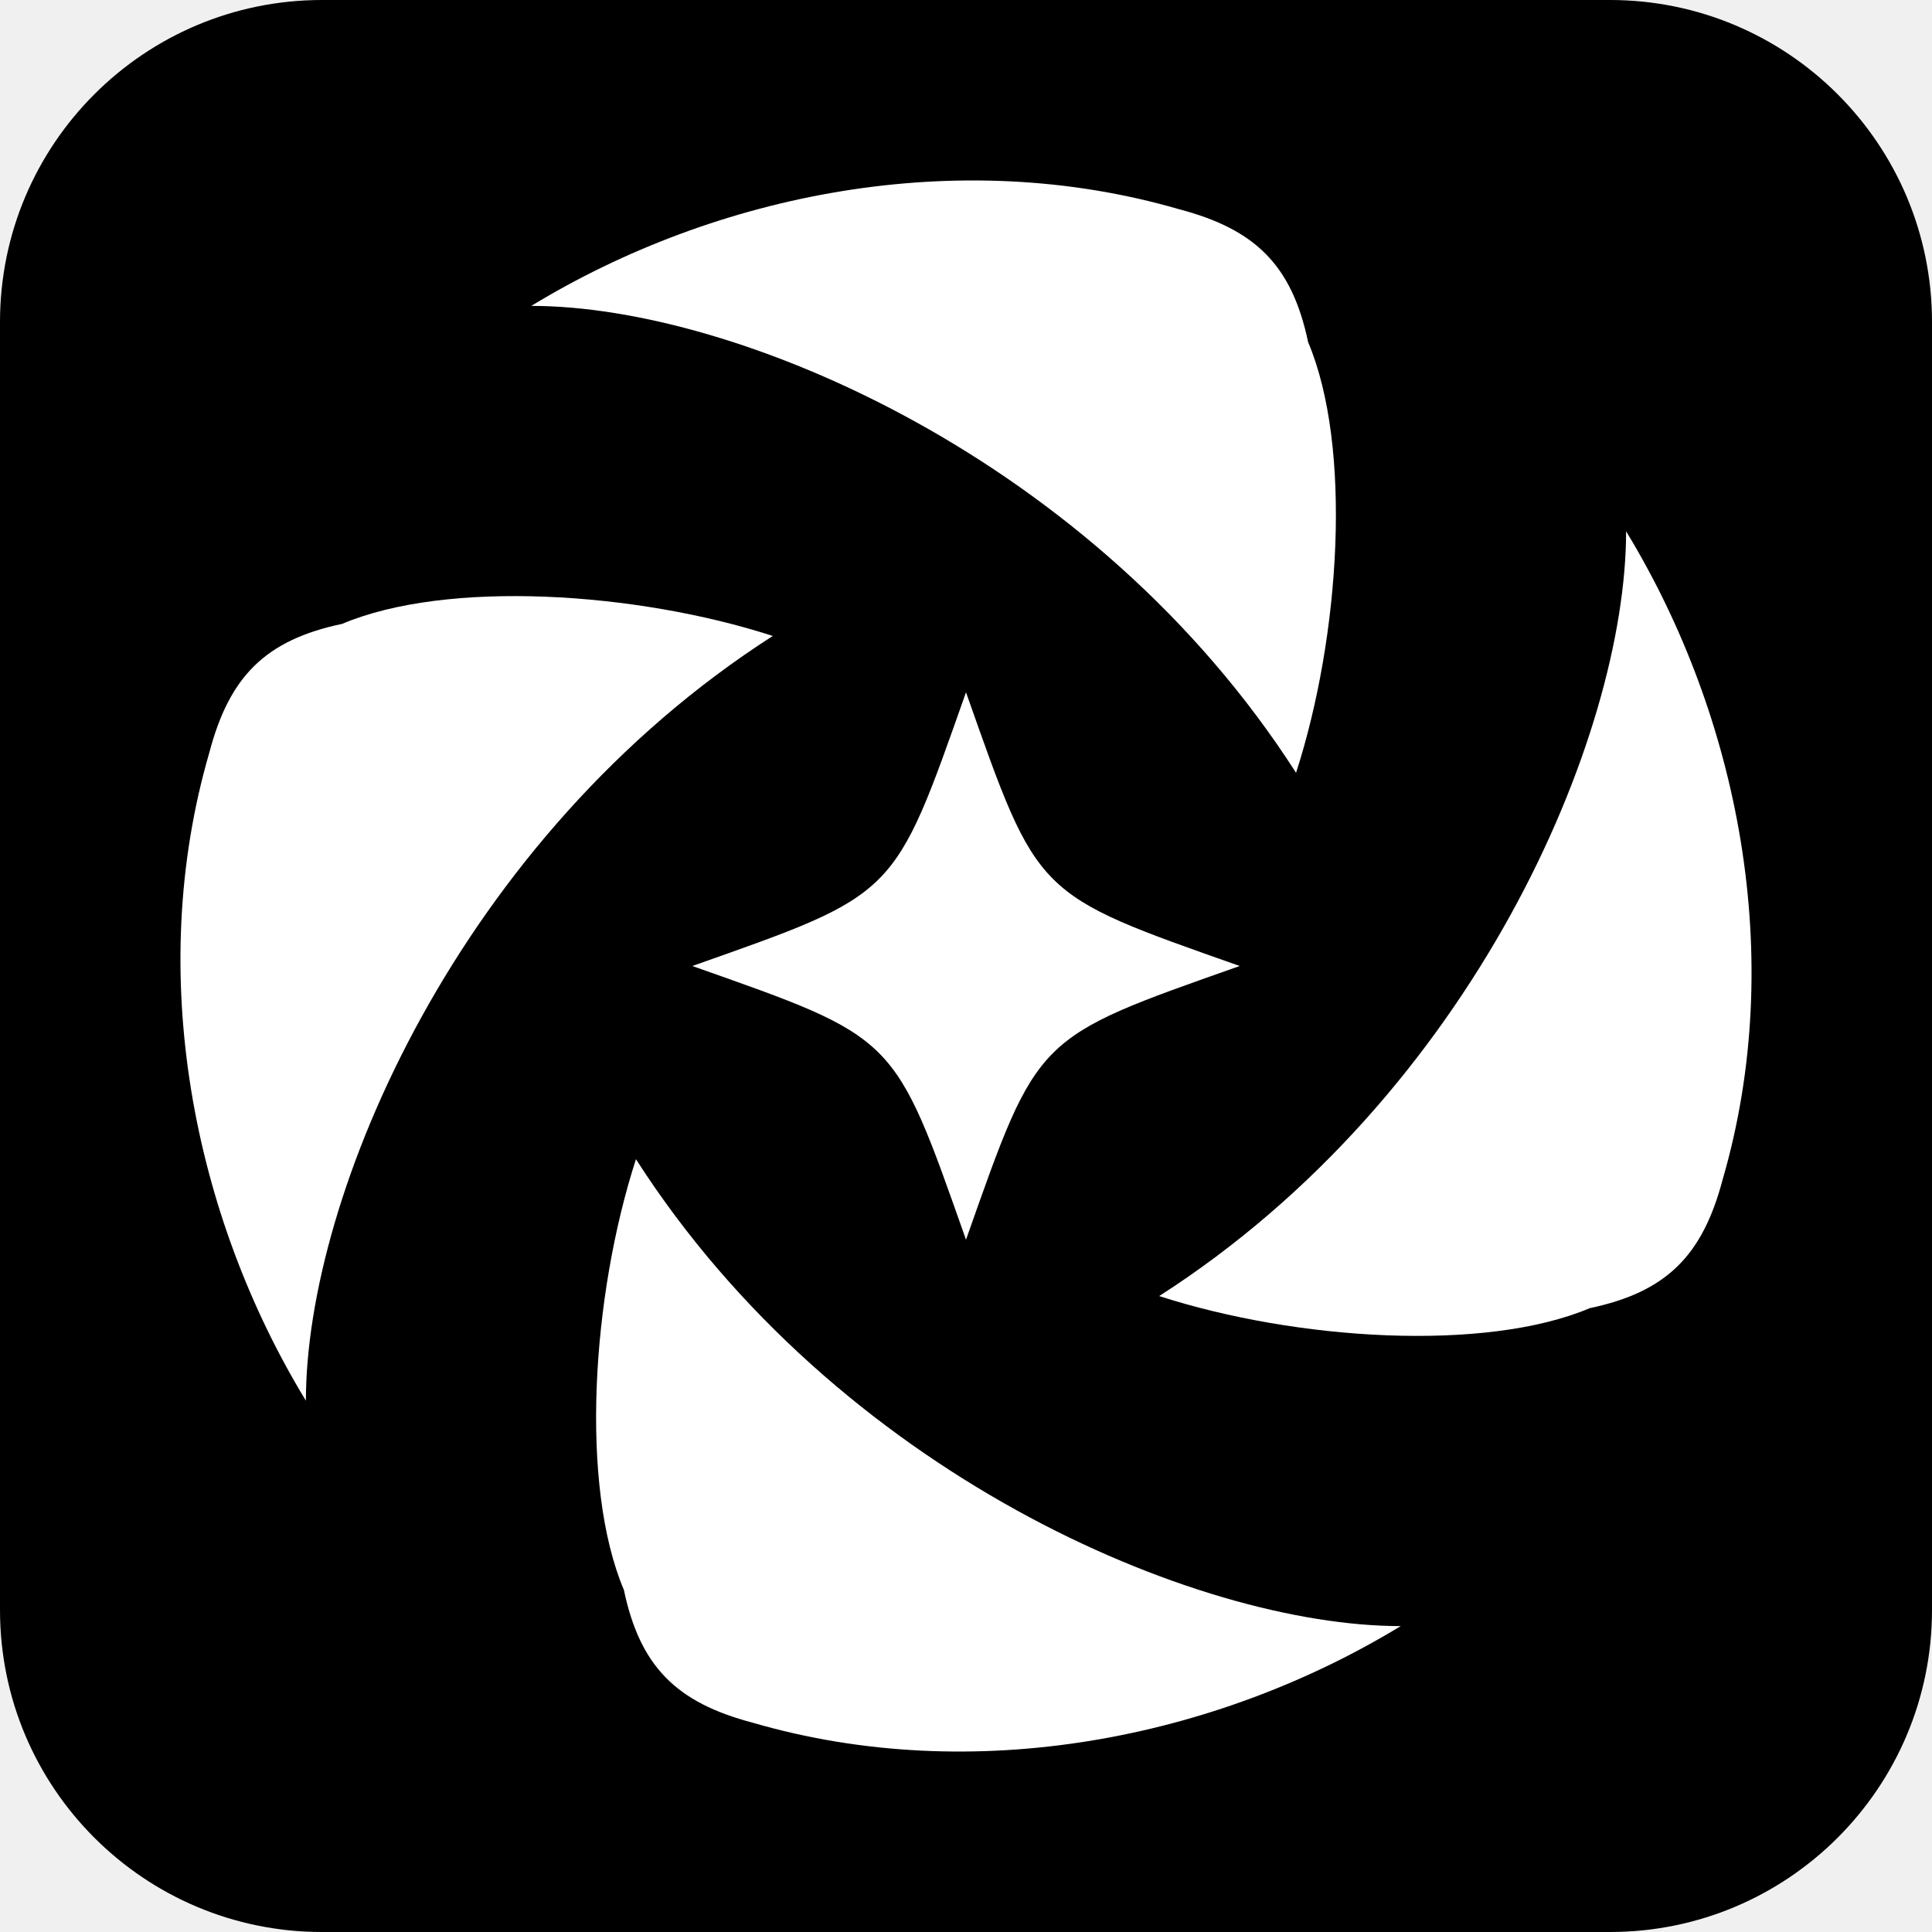
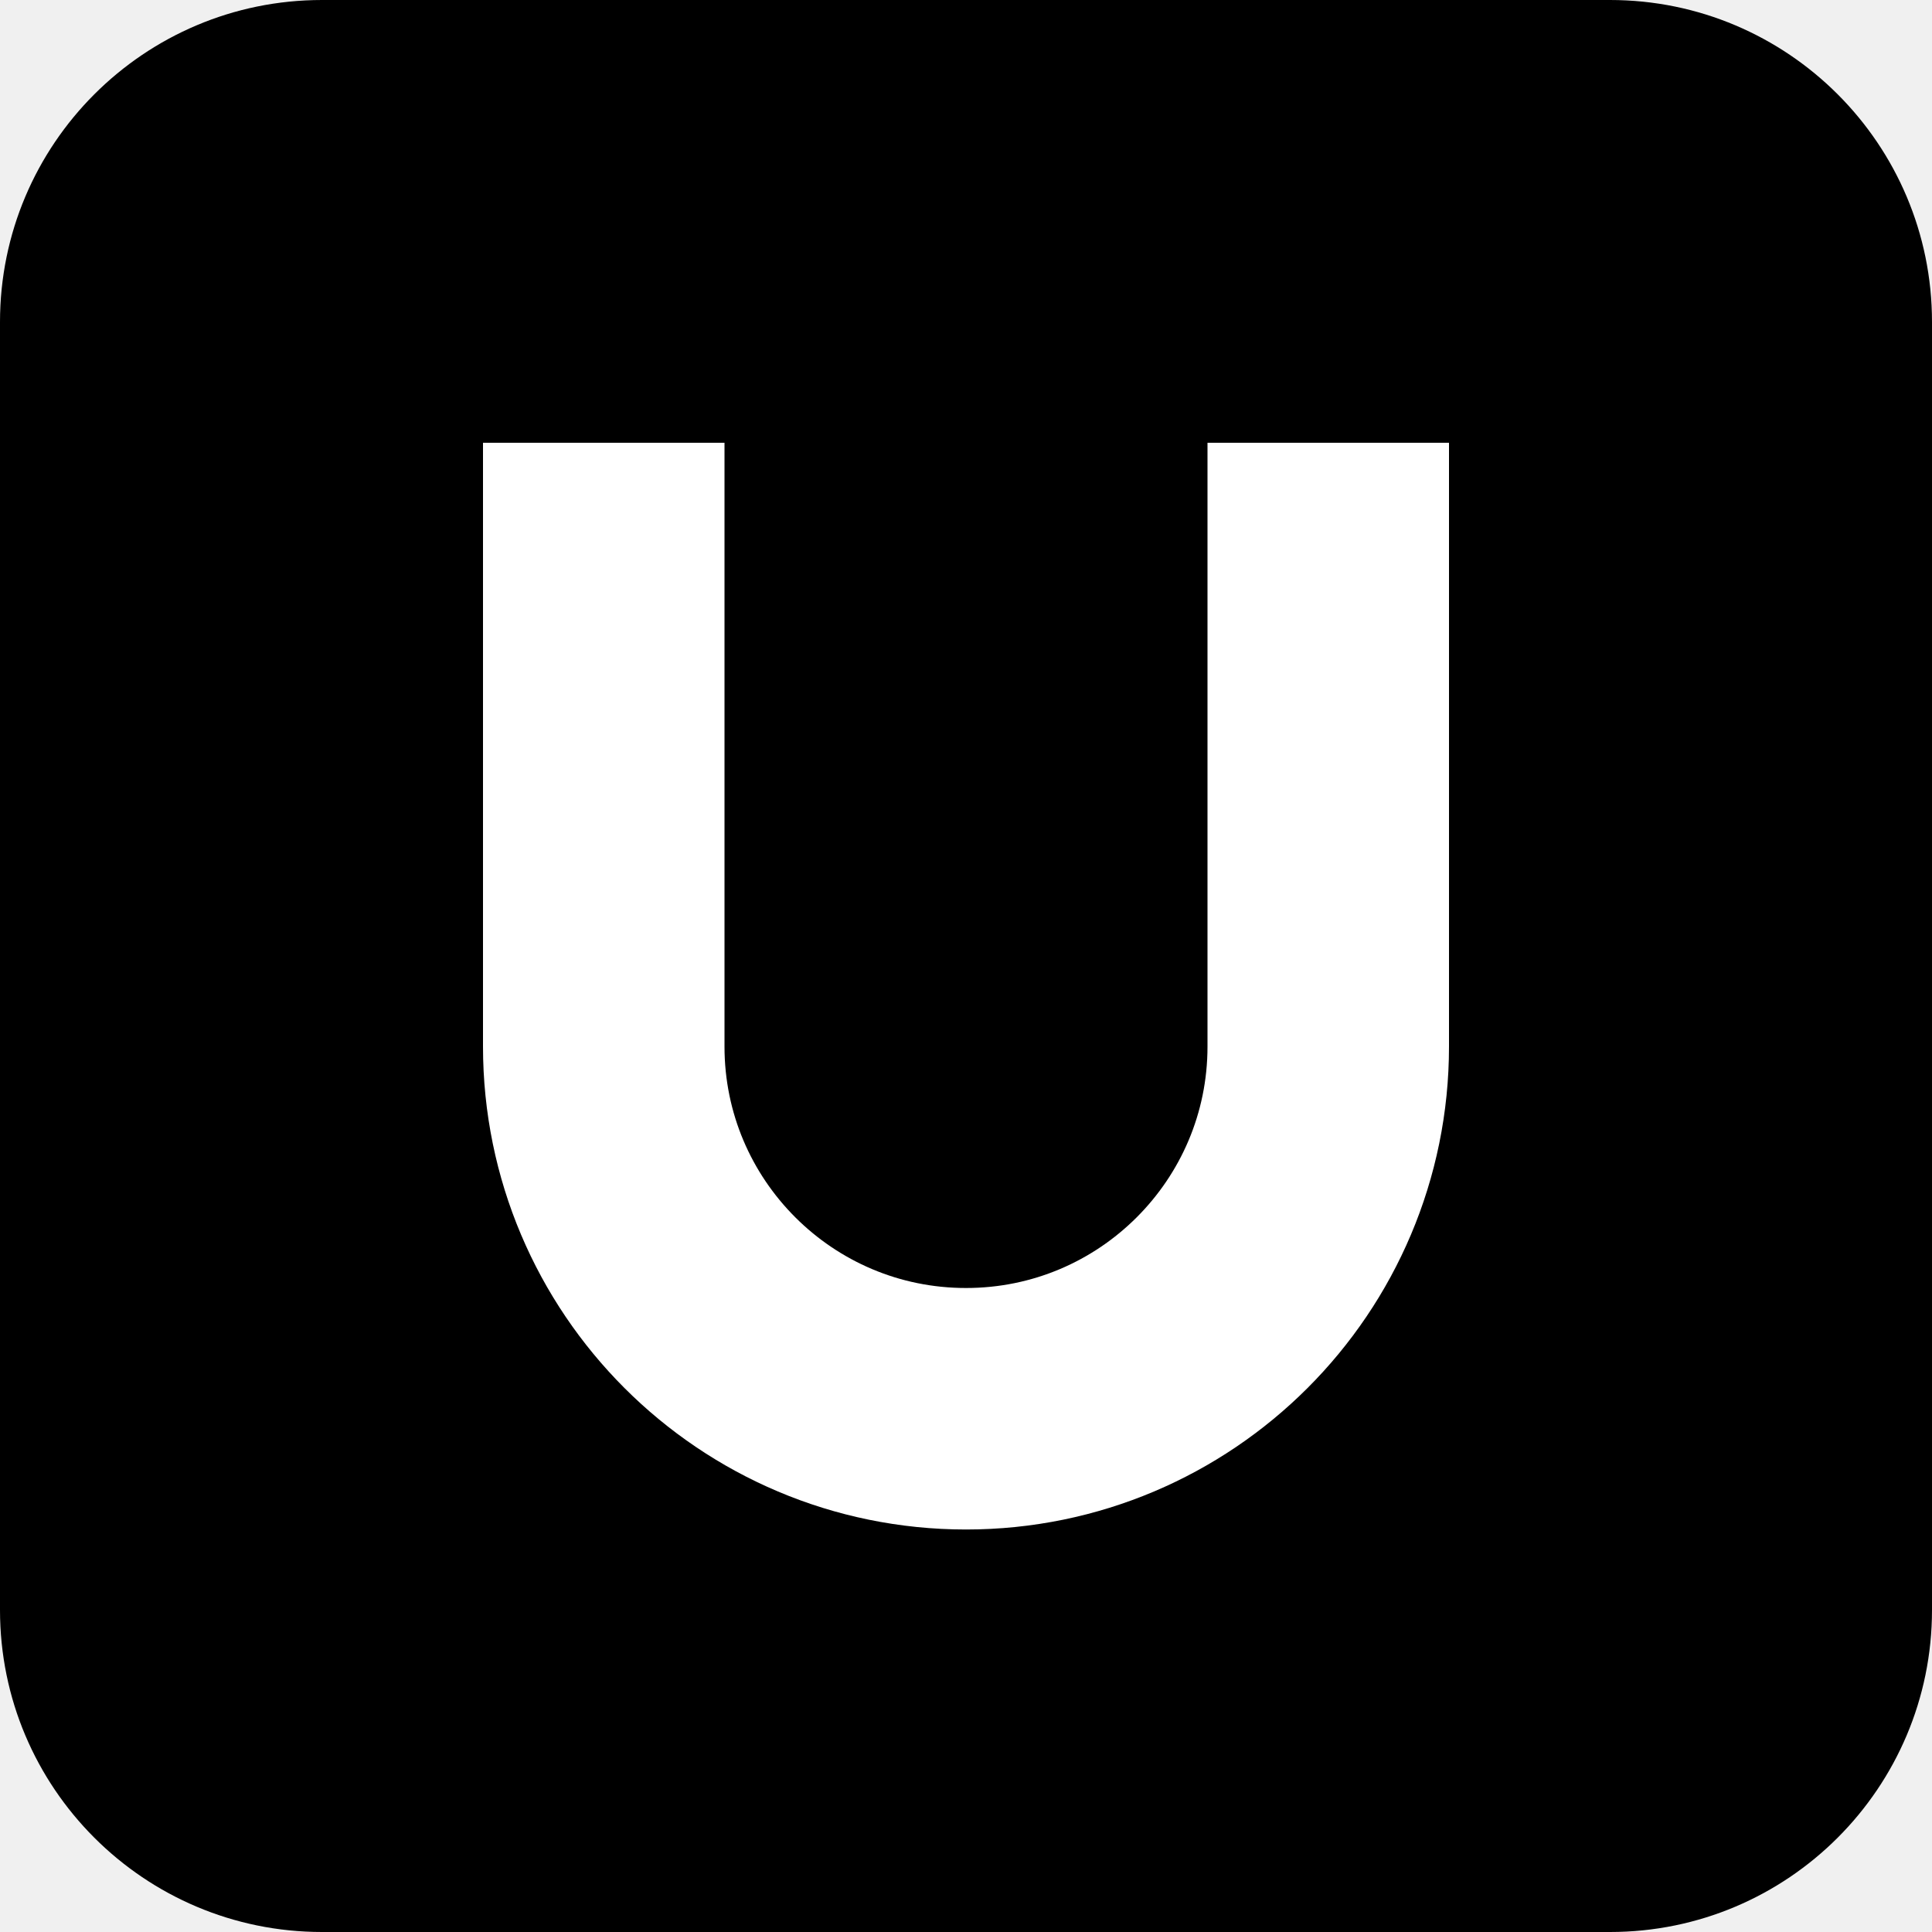
<svg xmlns="http://www.w3.org/2000/svg" width="48" height="48" viewBox="0 0 48 48">
  <rect width="48" height="48" rx="8" fill="#000" />
-   <defs>
-     <path id="moon" d="M9.2 3.6 C14.3 3.6 23.2 7.4 28.2 15.2 C29.3 11.8 29.6 7.1 28.5 4.5 C28.1 2.6 27.2 1.7 25.3 1.2 C19.8 -0.4 13.8 0.8 9.2 3.6 Z" />
-   </defs>
-   <g transform="translate(4 4)" fill="#fff">
-     <use href="#moon" />
-     <use href="#moon" transform="rotate(90 20 20)" />
-     <use href="#moon" transform="rotate(180 20 20)" />
-     <use href="#moon" transform="rotate(270 20 20)" />
-     <path d="M20 13.2 C21.8 18.3 21.7 18.2 26.8 20 C21.7 21.8 21.8 21.7 20 26.8 C18.2 21.7 18.3 21.8 13.2 20 C18.3 18.2 18.2 18.3 20 13.2 Z" />
-   </g>
+   <path d="M15 11v15a9 9 0 0 0 18 0V11" fill="none" stroke="#fff" stroke-width="6" />
</svg>
